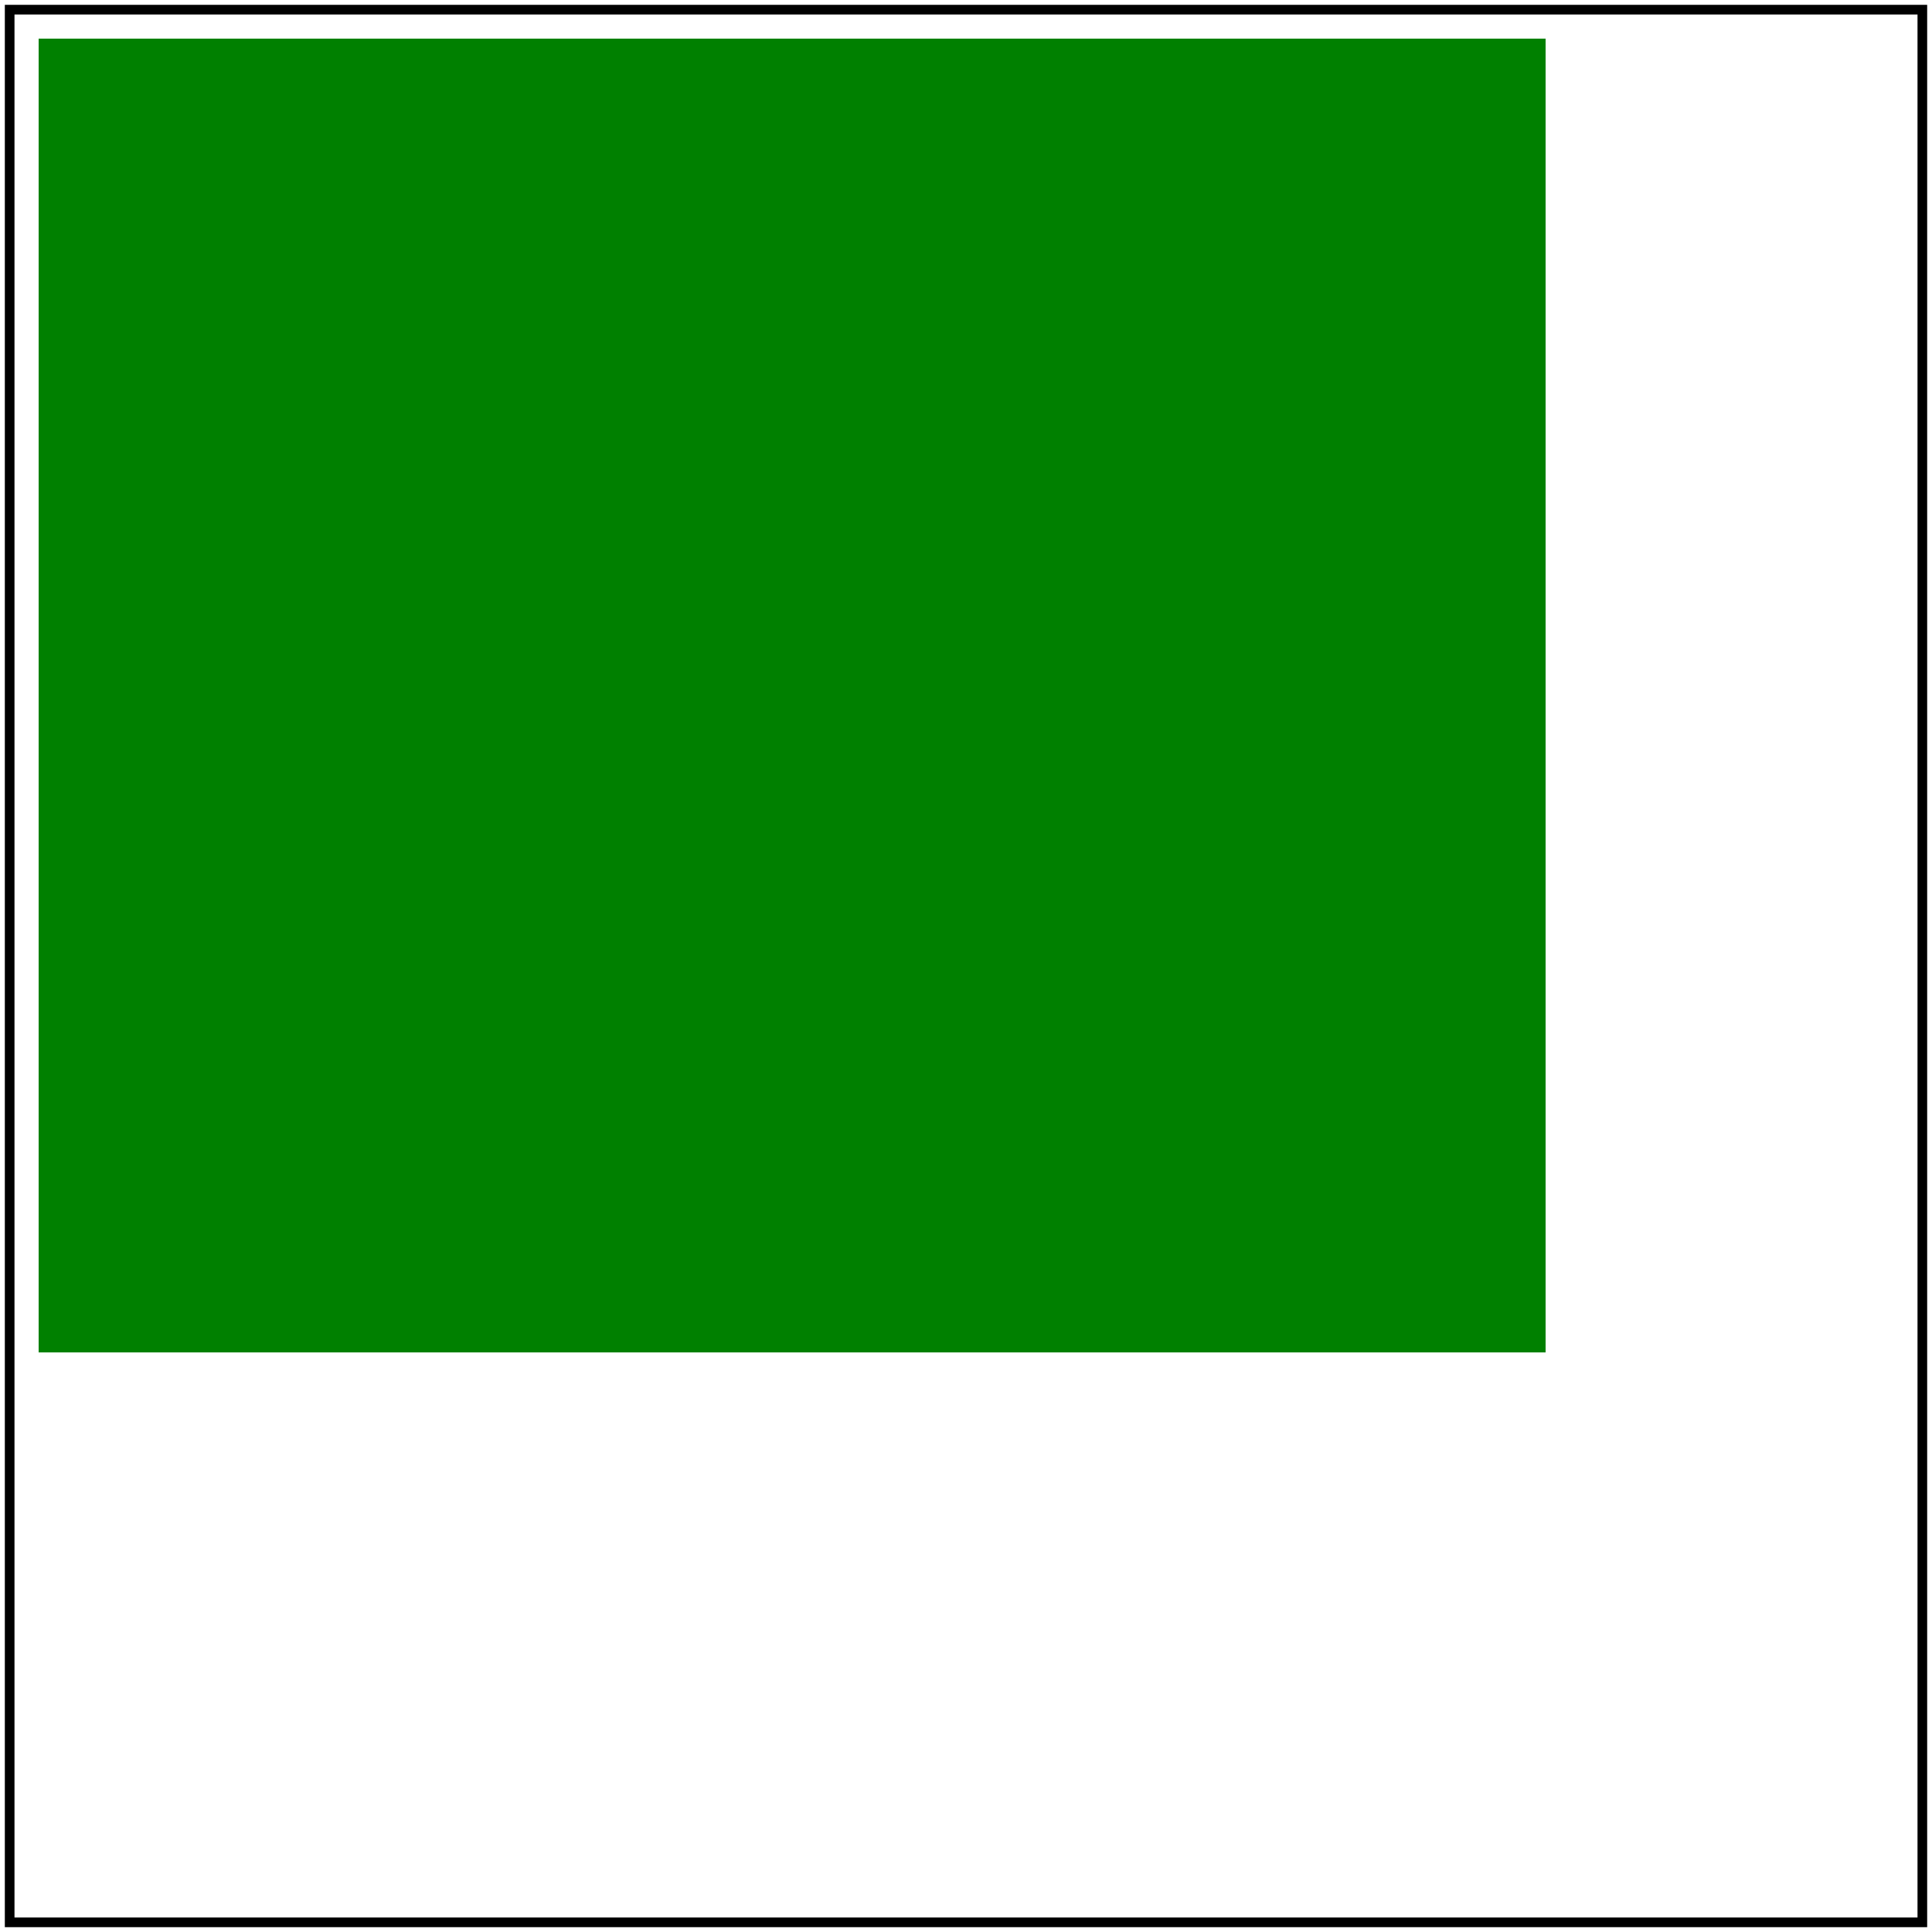
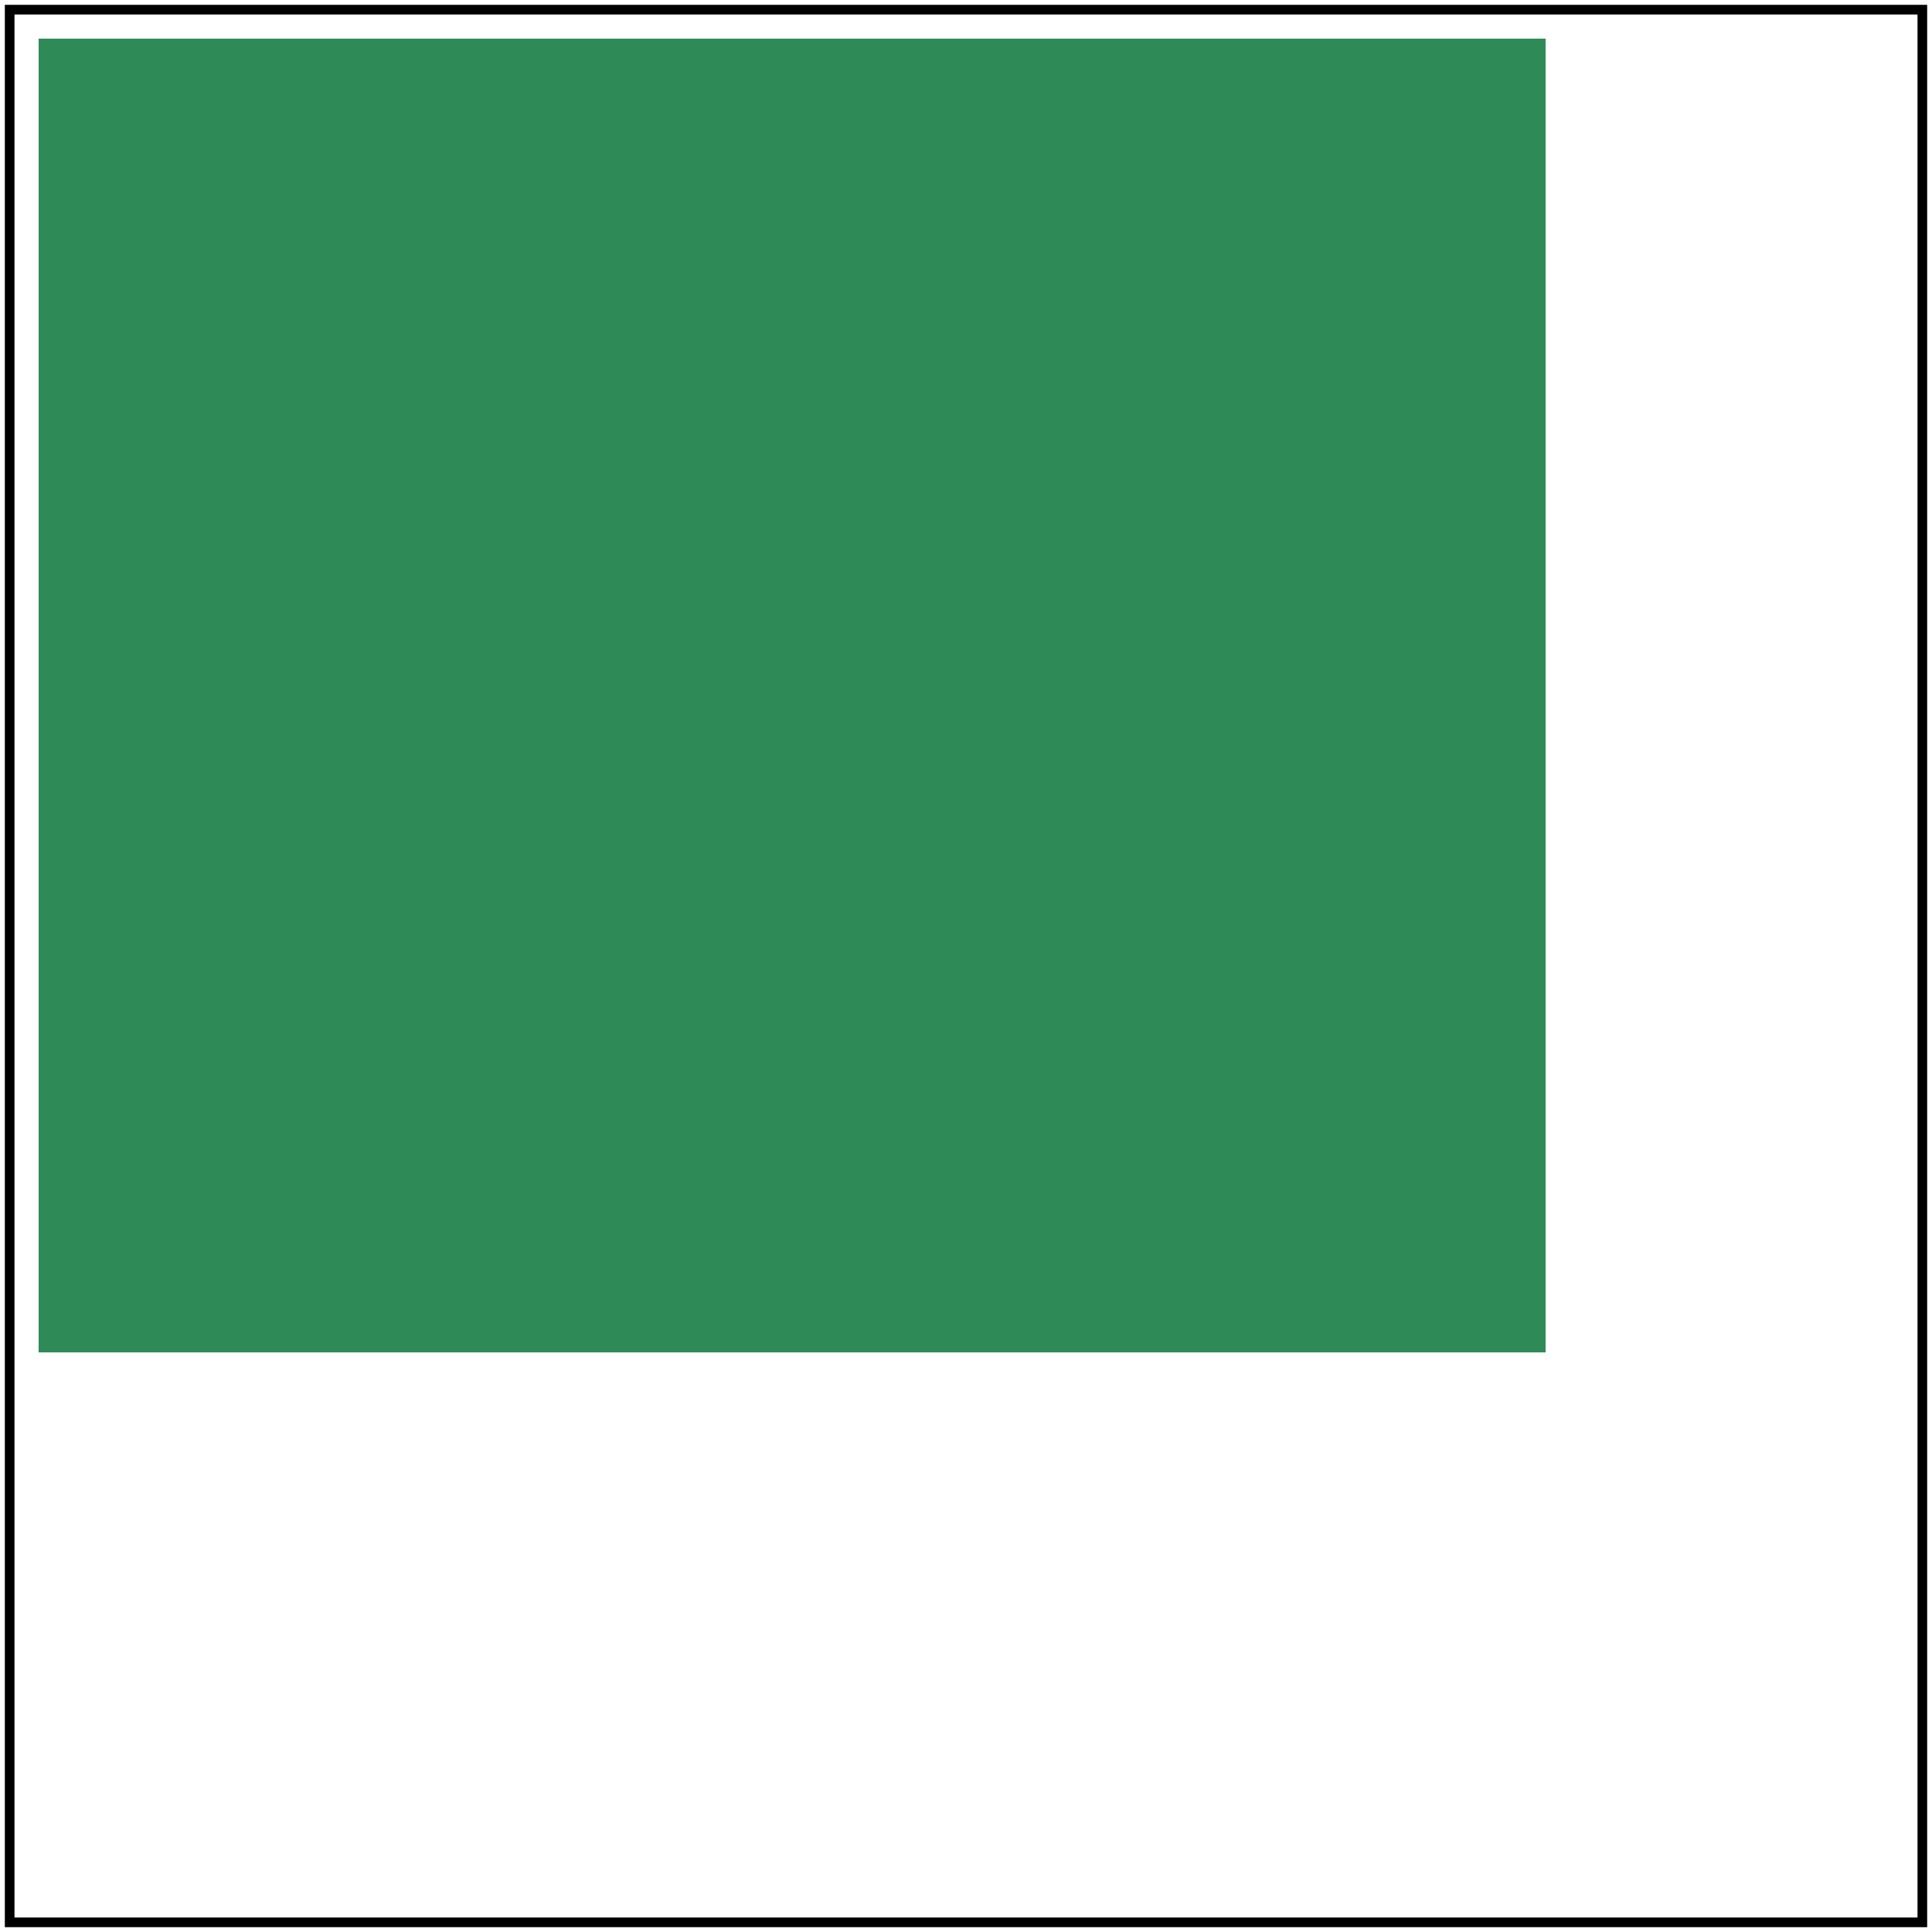
<svg xmlns="http://www.w3.org/2000/svg" id="svg1" viewBox="0 0 200 200">
  <filter id="filter1">
    <feOffset dx="-20" dy="-40" />
  </filter>
-   <rect id="rect1" x="20" y="20" width="160" height="160" fill="green" filter="url(#filter1)" />
+   <rect id="rect1" x="20" y="20" width="160" height="160" fill="seagreen" filter="url(#filter1)" />
  <rect id="frame" x="1" y="1" width="198" height="198" fill="none" stroke="black" />
</svg>
